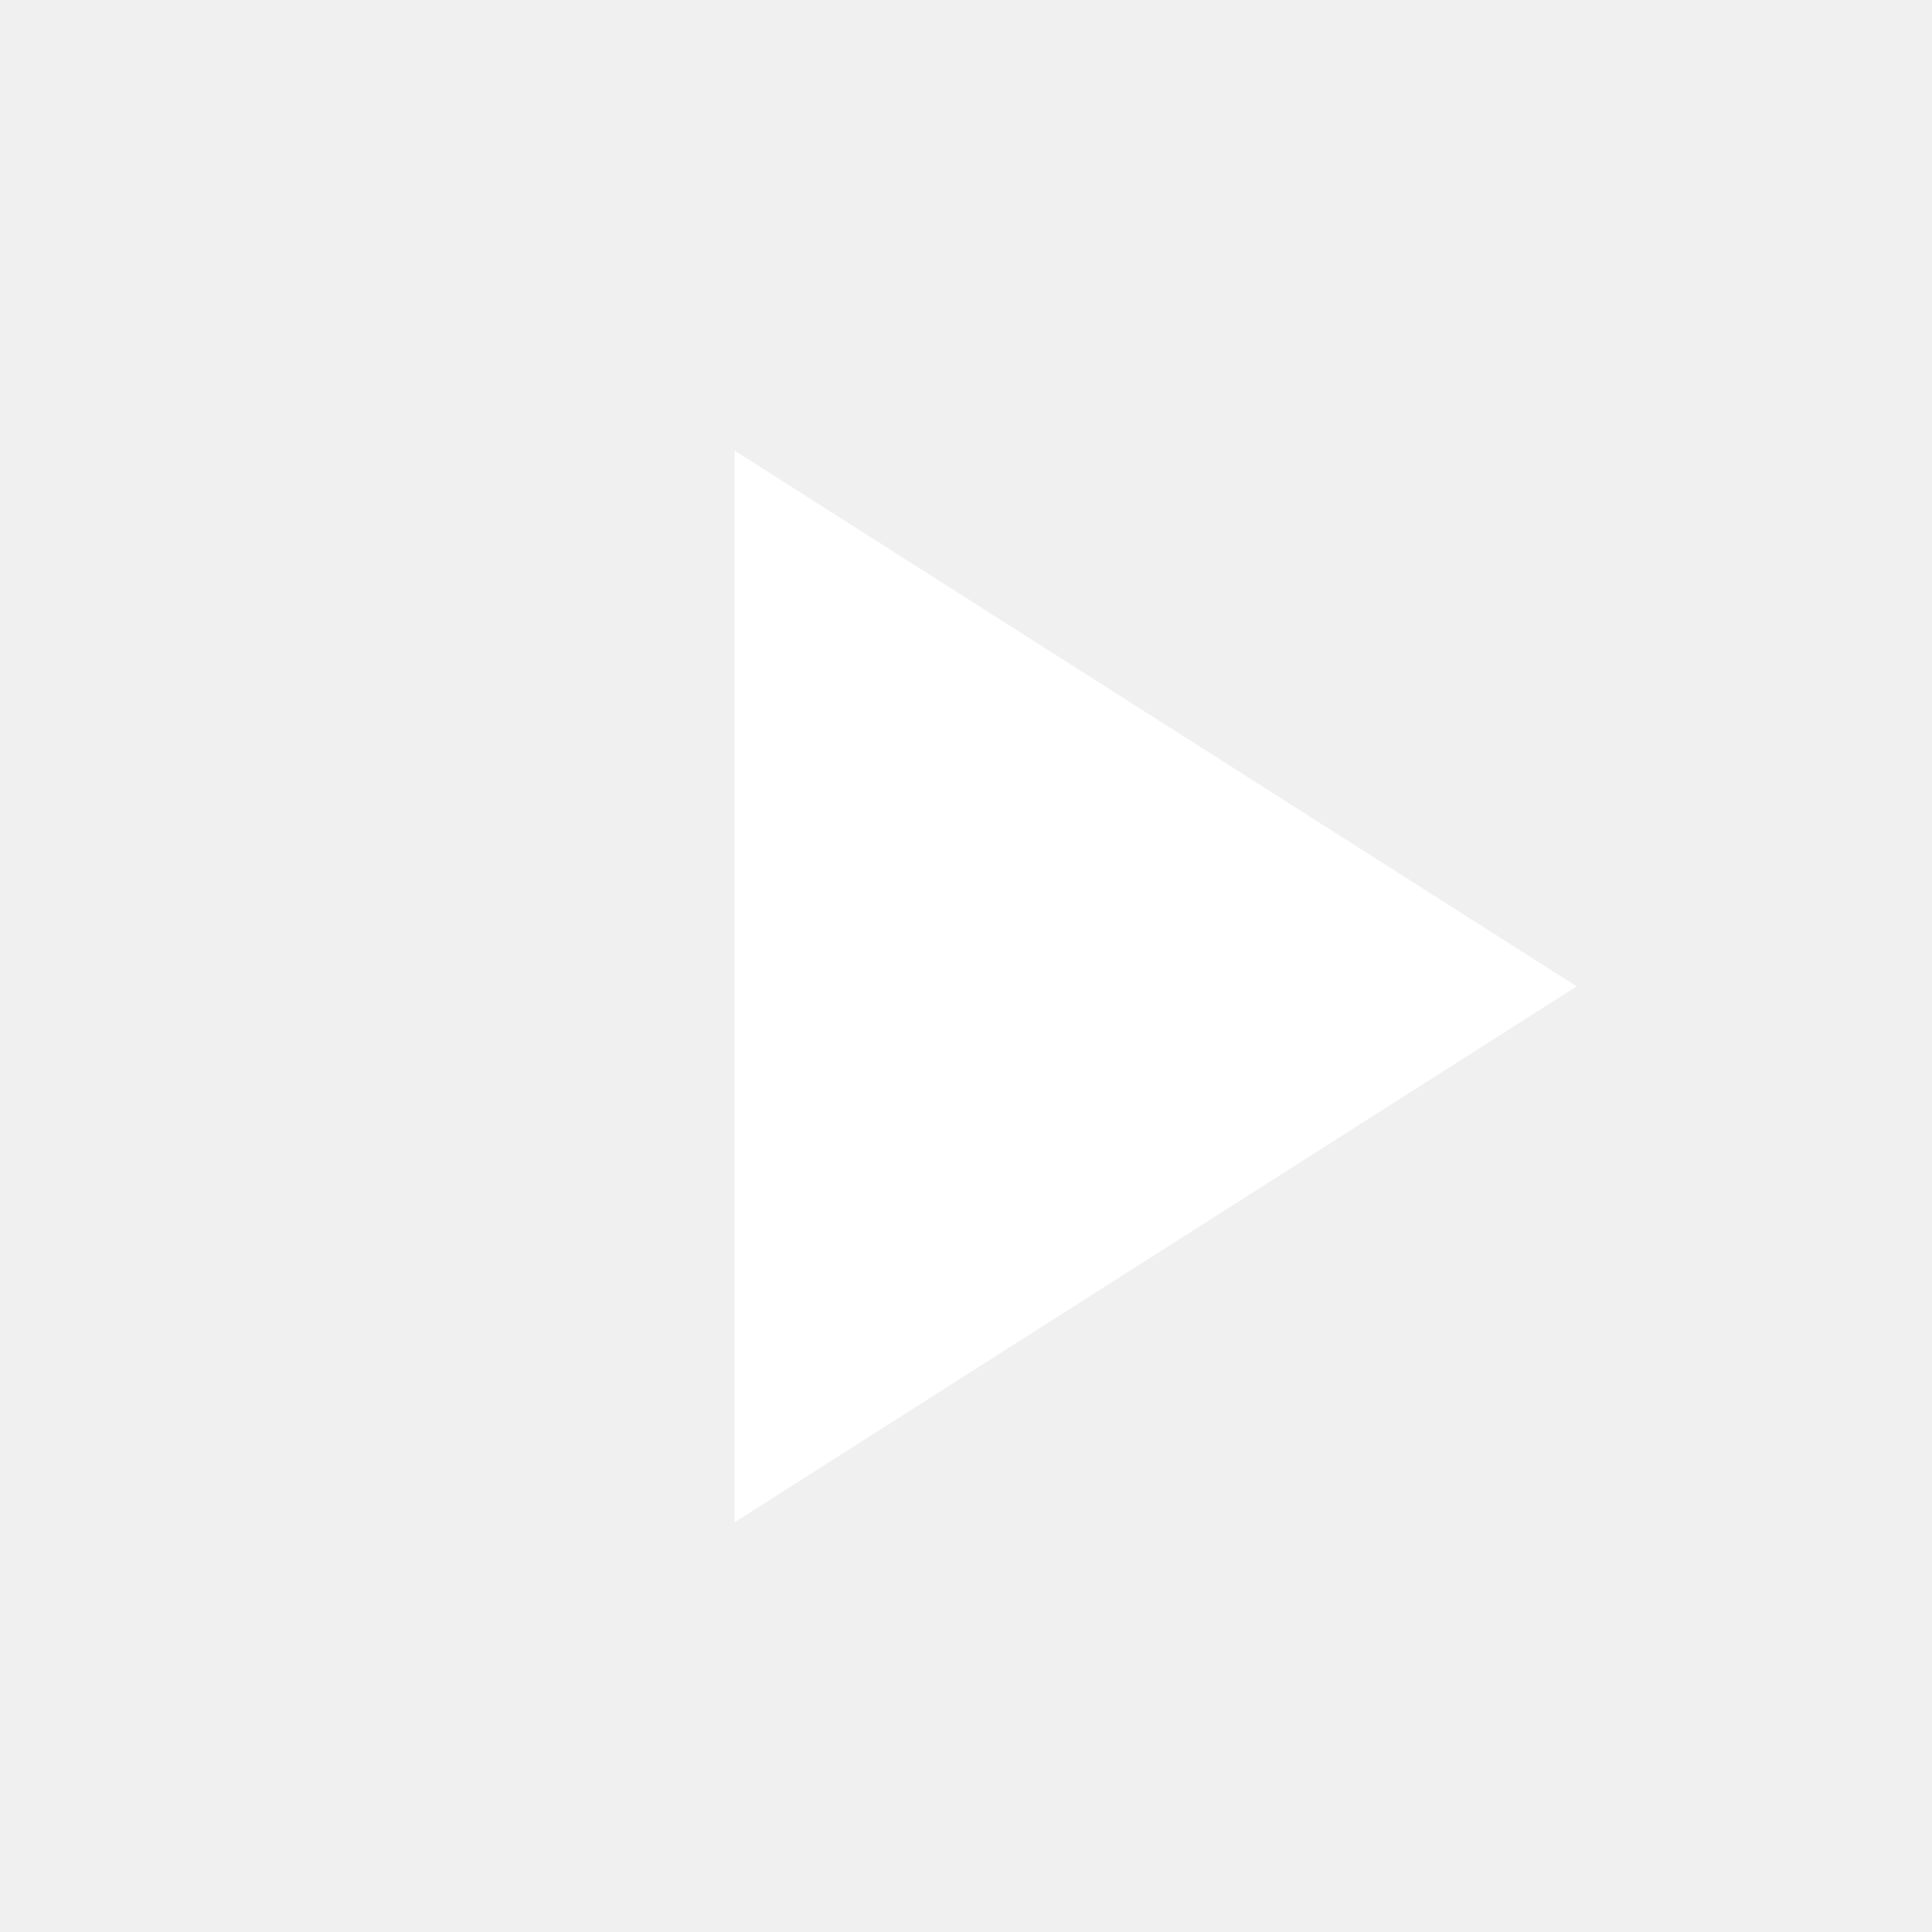
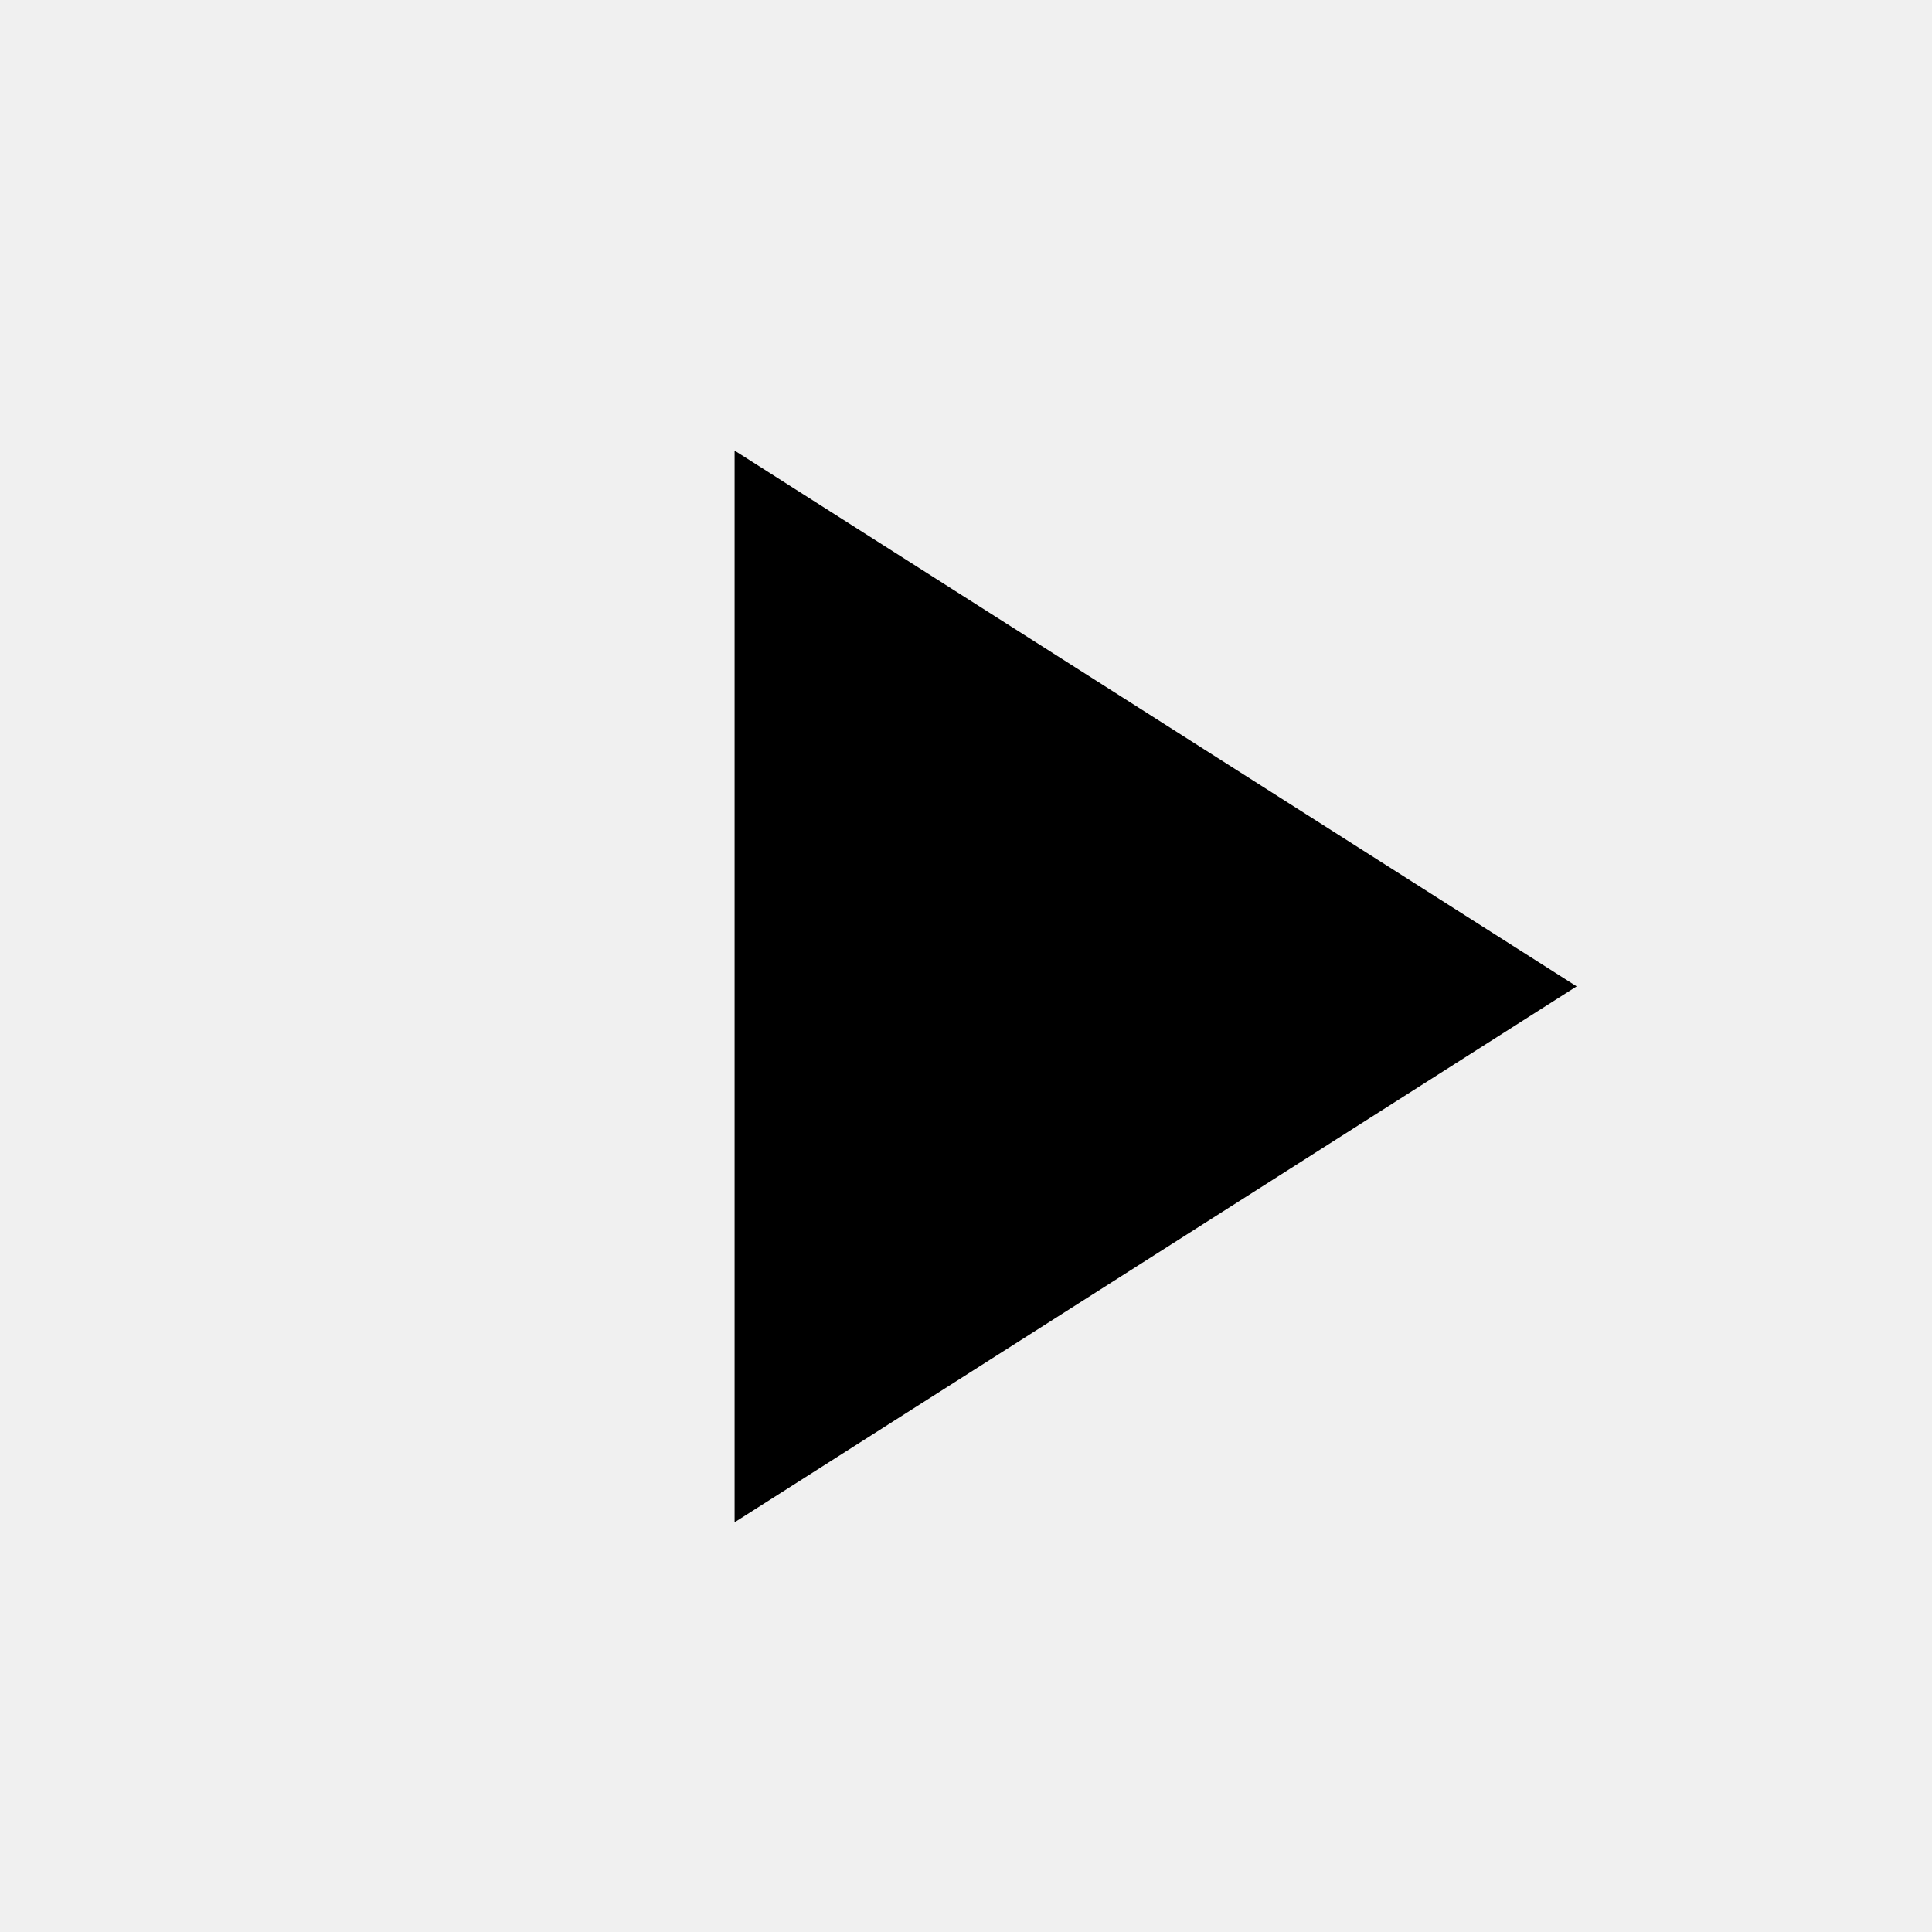
- <svg xmlns="http://www.w3.org/2000/svg" width="13" height="13" viewBox="0 0 13 13" fill="none">
+ <svg xmlns="http://www.w3.org/2000/svg" width="13" height="13" viewBox="0 0 13 13">
  <g clip-path="url(#clip0_363_2651)">
-     <path d="M4.943 10.243L10.609 6.637L4.943 3.032V10.243Z" fill="white" />
+     <path d="M4.943 10.243L10.609 6.637L4.943 3.032V10.243Z" />
  </g>
  <defs>
    <clipPath id="clip0_363_2651">
-       <rect width="12.034" height="12.13" fill="white" transform="translate(0.823242 0.457031)" />
+       <rect width="12.034" height="12.13" transform="translate(0.823242 0.457031)" />
    </clipPath>
  </defs>
</svg>
